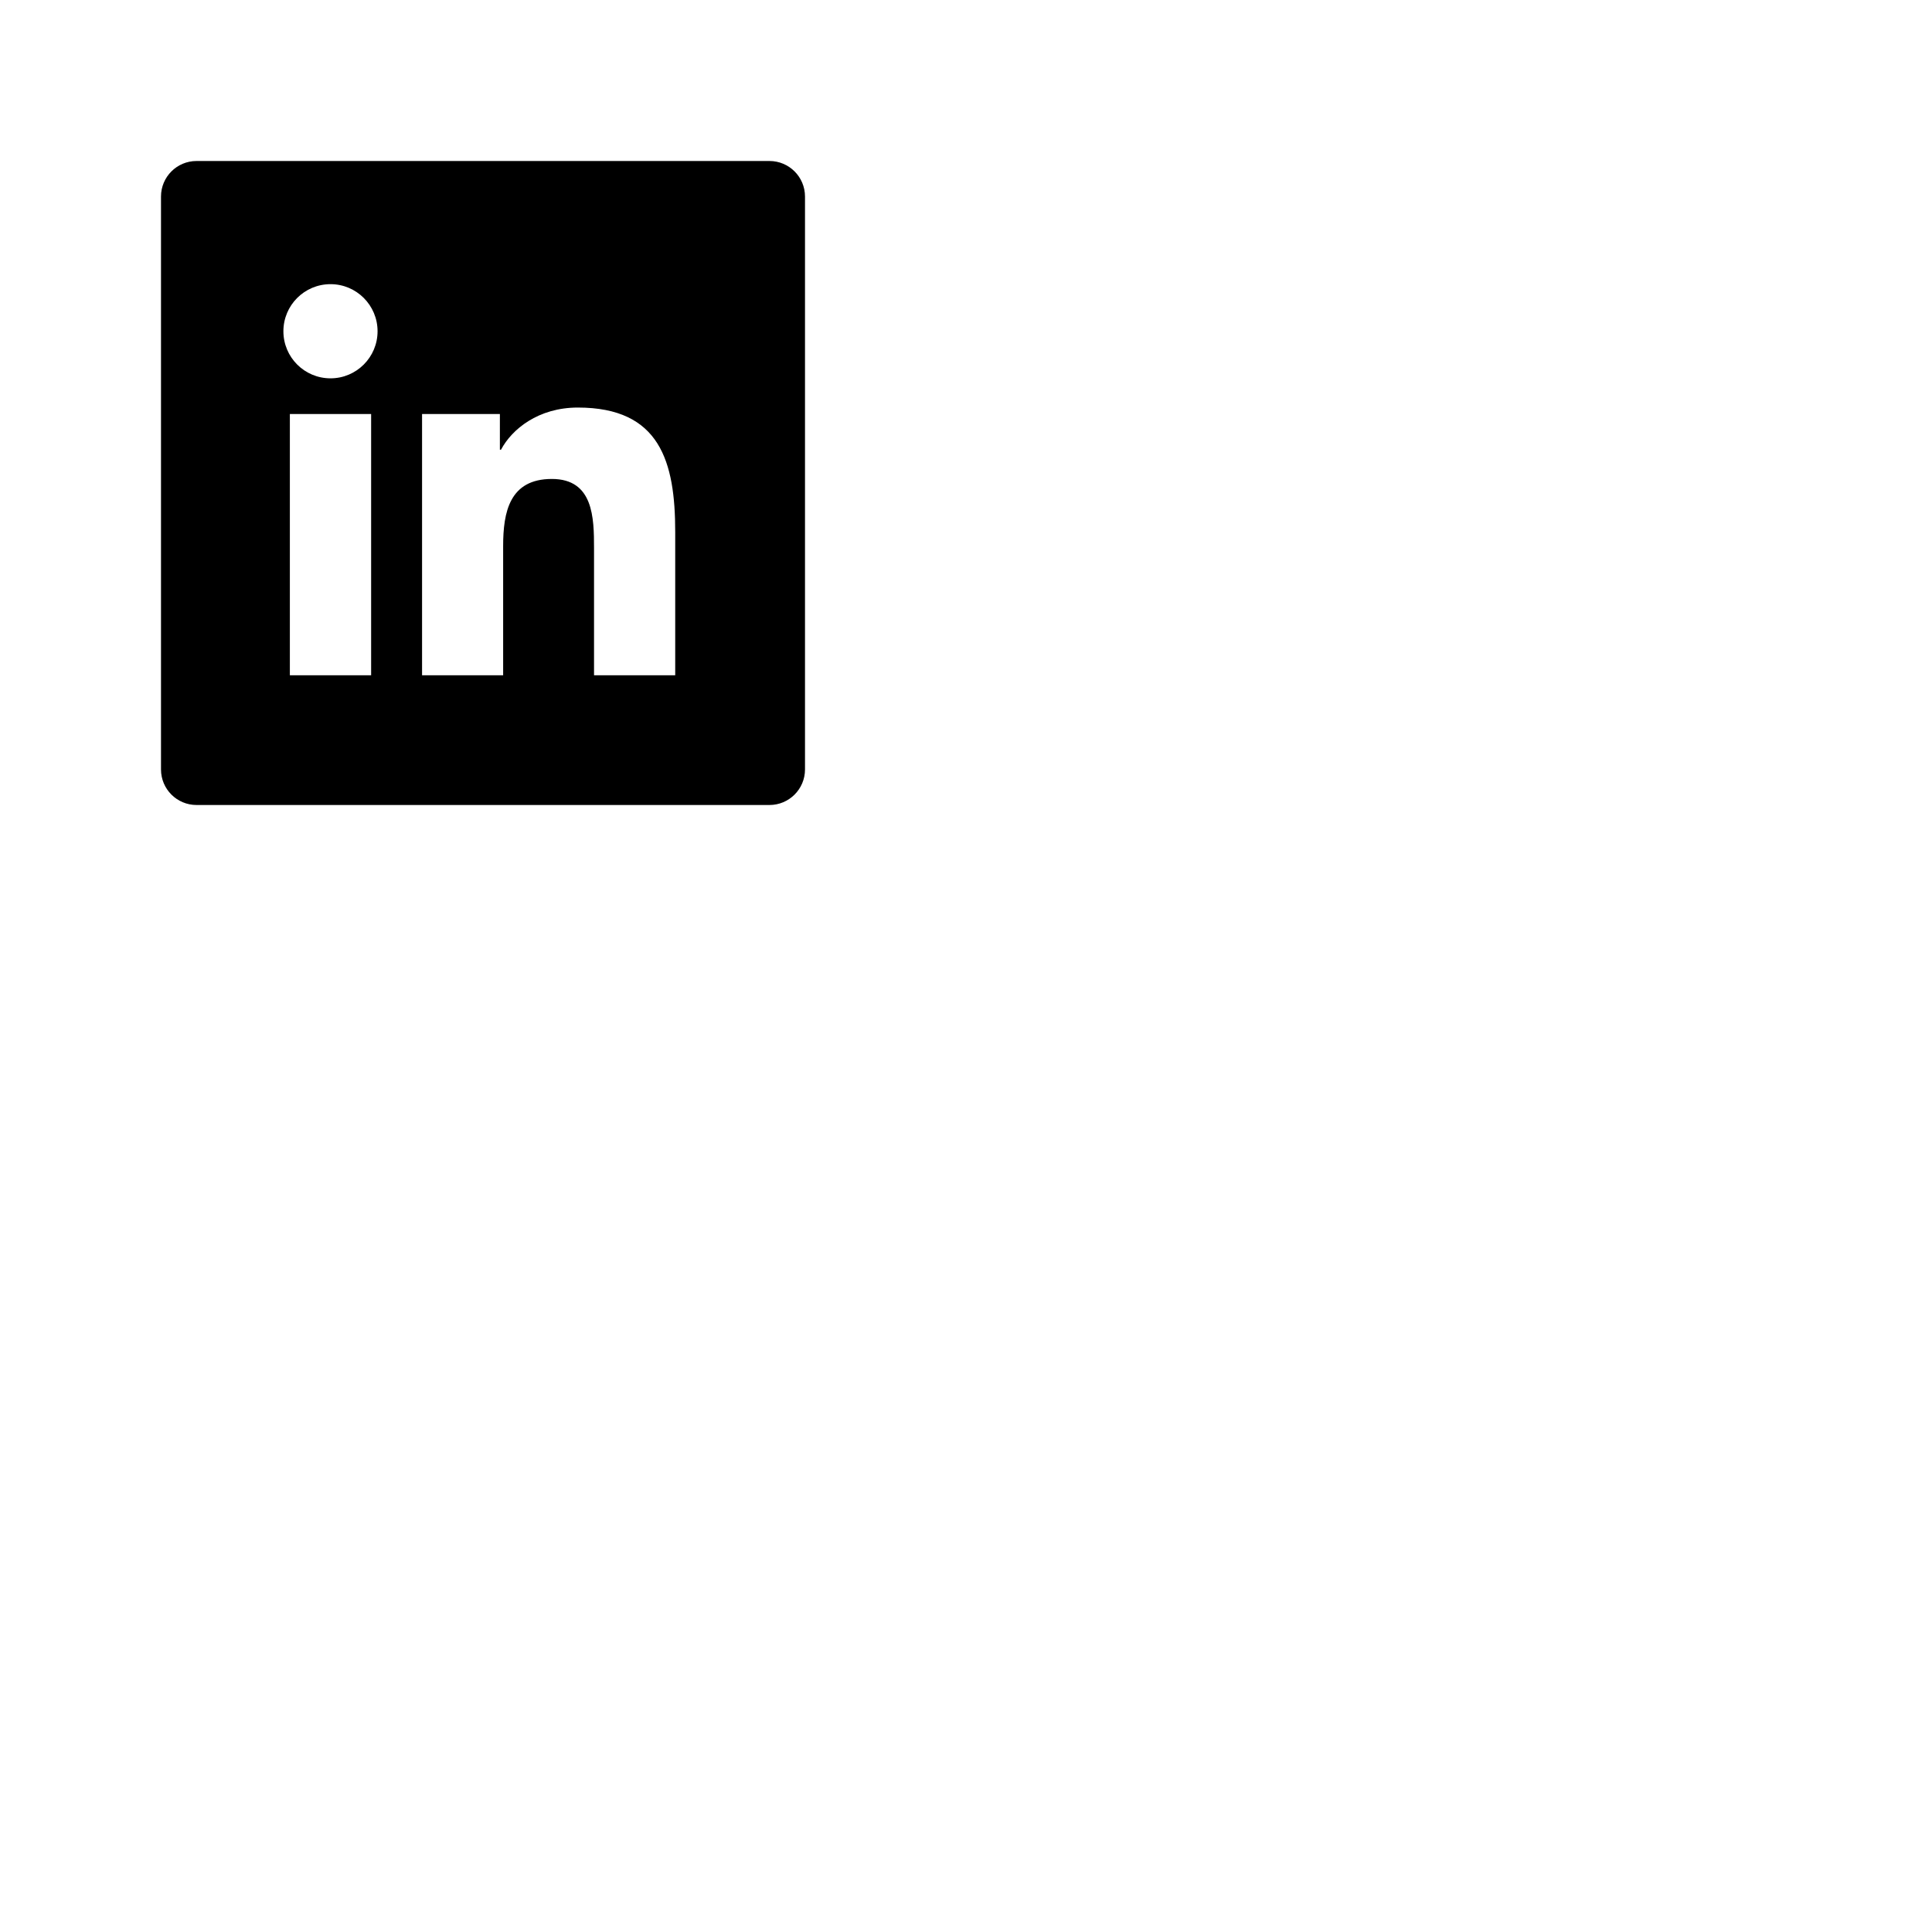
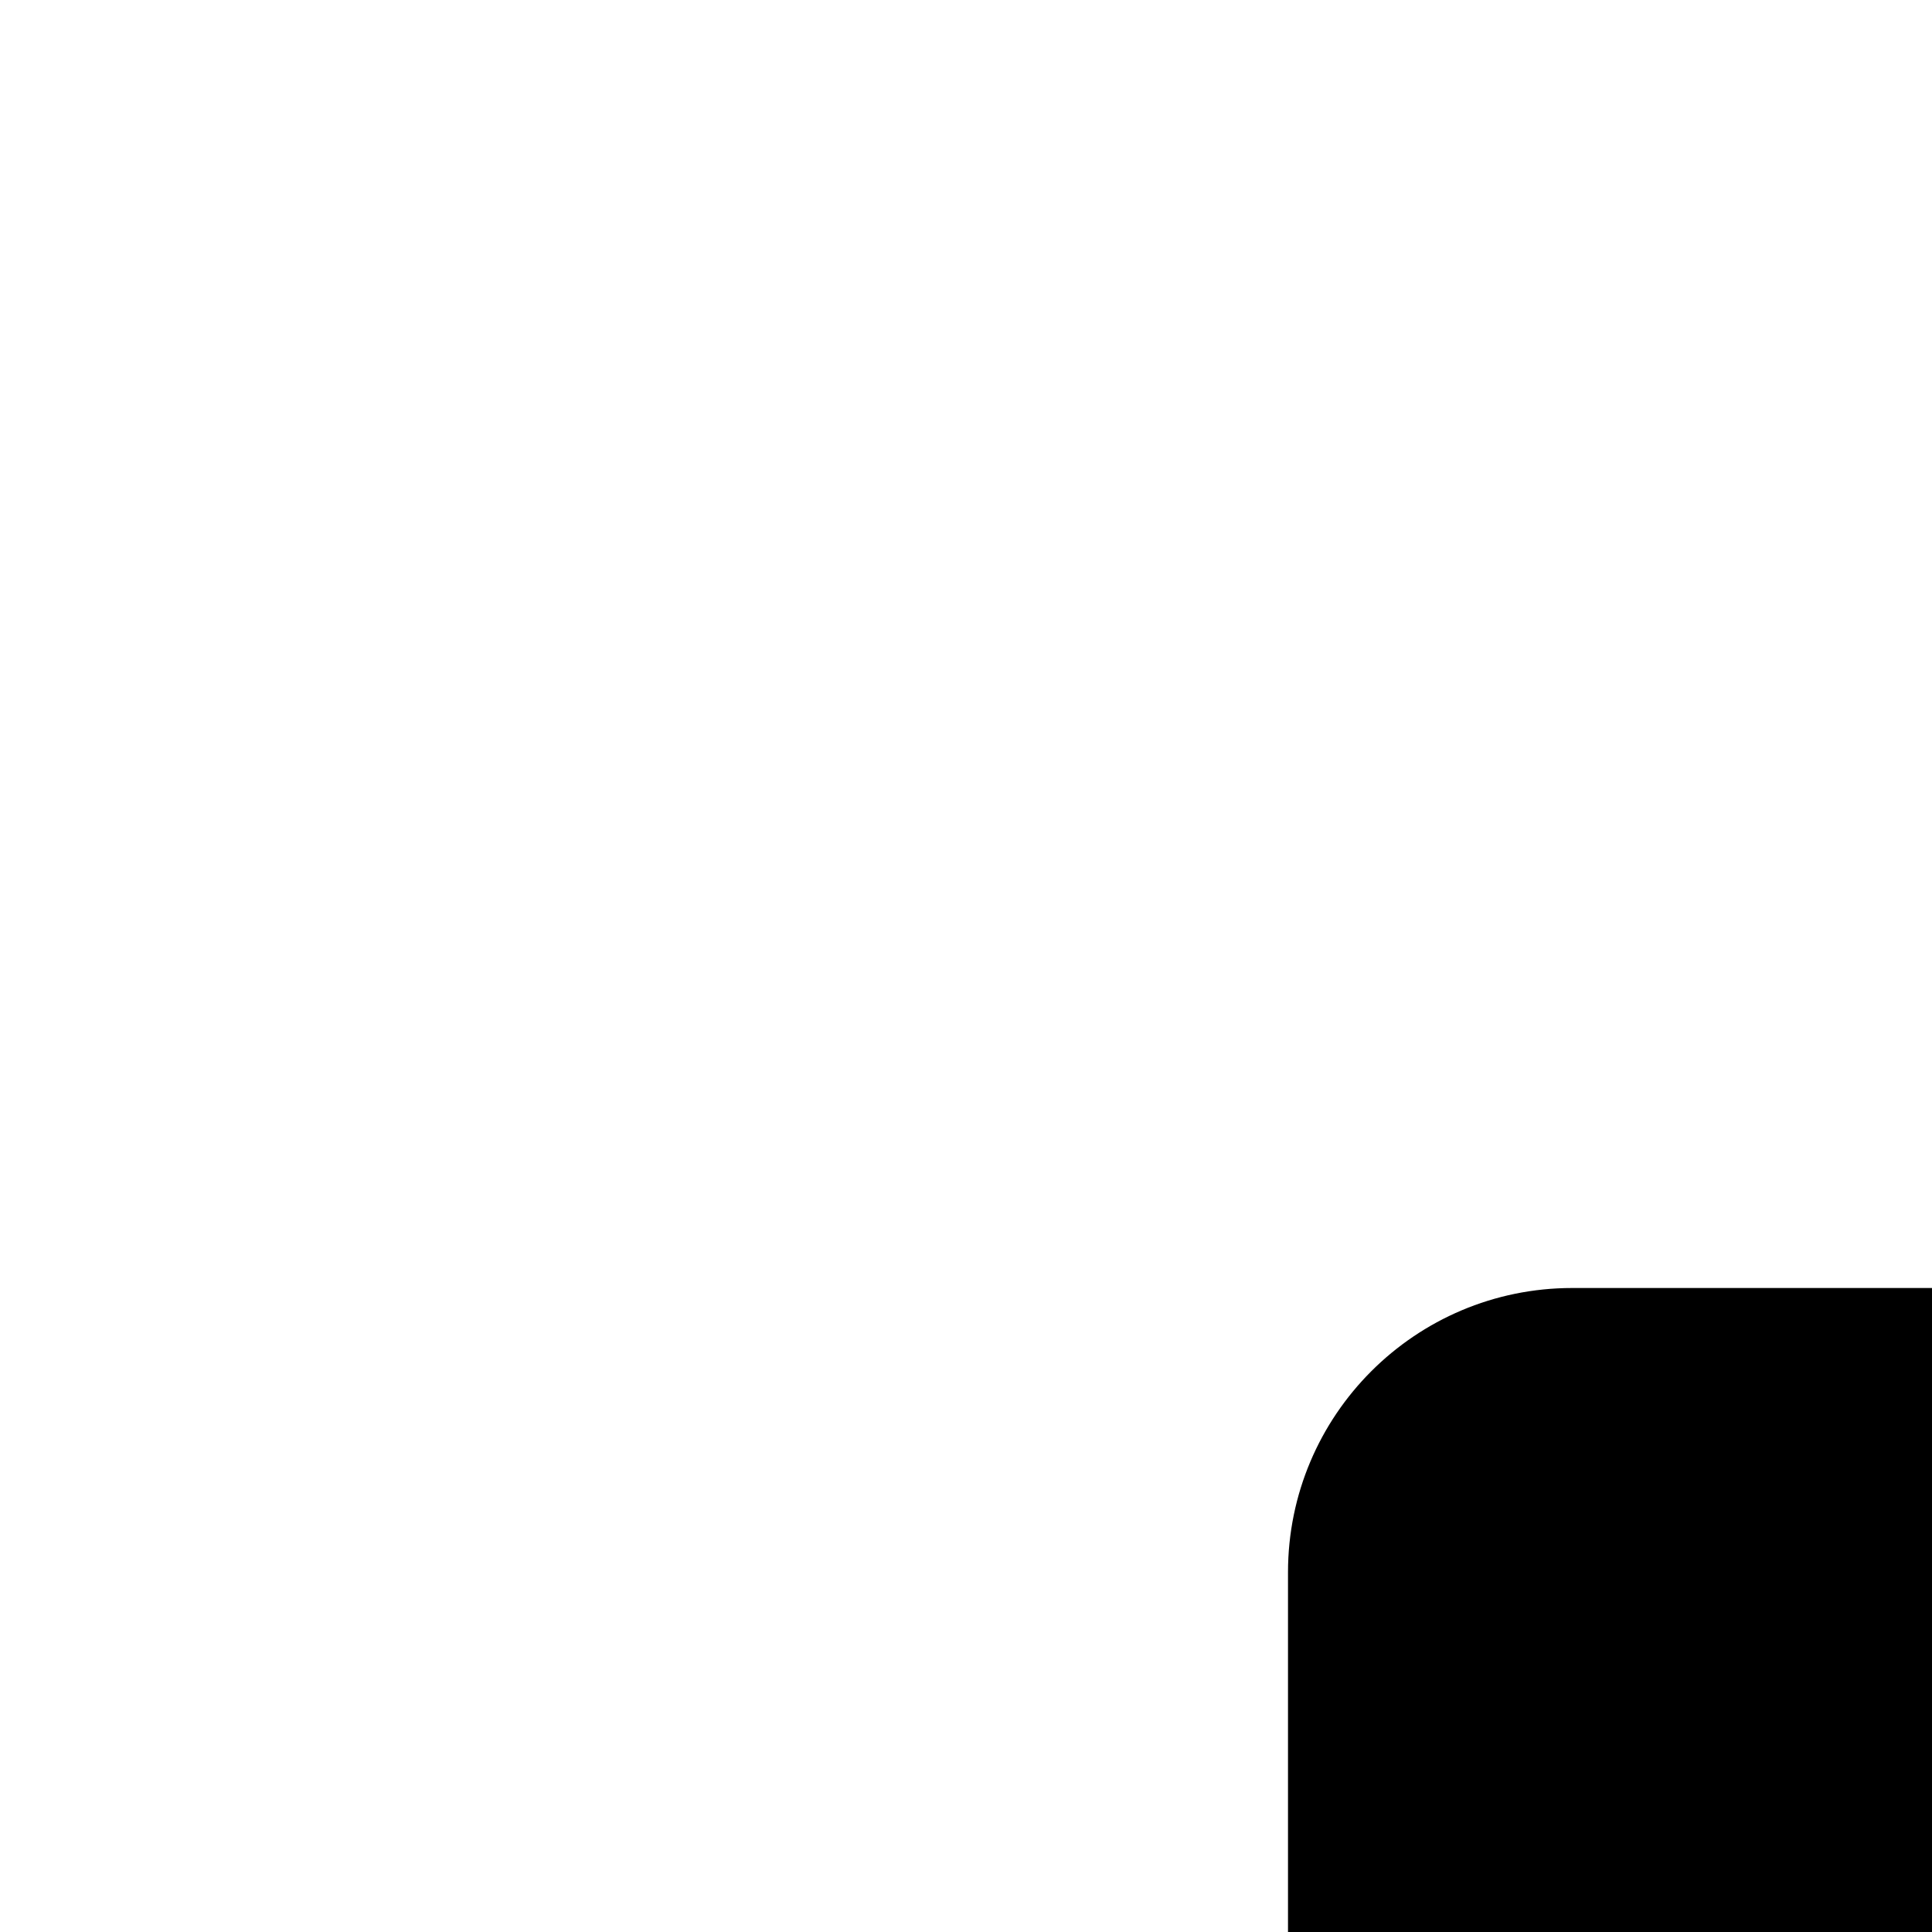
- <svg xmlns="http://www.w3.org/2000/svg" width="96" height="96" viewBox="0 0 96 96" version="1.1">
+ <svg xmlns="http://www.w3.org/2000/svg" width="12" height="12" viewBox="0 0 12 12" version="1.1">
  <g id="Icon/Social/linkedin-color" stroke="none" stroke-width="1" fill="none" fill-rule="evenodd">
    <path d="M20.972,33.553 L25.001,33.553 L25.001,27.133 C25.001,25.439 25.321,23.799 27.421,23.799 C29.491,23.799 29.517,25.735 29.517,27.24 L29.517,33.553 L33.551,33.553 L33.551,26.434 C33.551,22.938 32.796,20.251 28.711,20.251 C26.748,20.251 25.432,21.327 24.894,22.347 L24.839,22.347 L24.839,20.573 L20.972,20.573 L20.972,33.553 Z M16.423,14.12 C15.127,14.12 14.082,15.168 14.082,16.46 C14.082,17.751 15.127,18.799 16.423,18.799 C17.713,18.799 18.761,17.751 18.761,16.46 C18.761,15.168 17.713,14.12 16.423,14.12 L16.423,14.12 Z M14.403,33.553 L18.441,33.553 L18.441,20.573 L14.403,20.573 L14.403,33.553 Z M9.766,40 C8.79,40 8,39.209 8,38.234 L8,9.766 C8,8.791 8.79,8 9.766,8 L38.234,8 C39.209,8 40,8.791 40,9.766 L40,38.234 C40,39.209 39.209,40 38.234,40 L9.766,40 Z" id="Shape" fill="#000000" />
  </g>
</svg>
